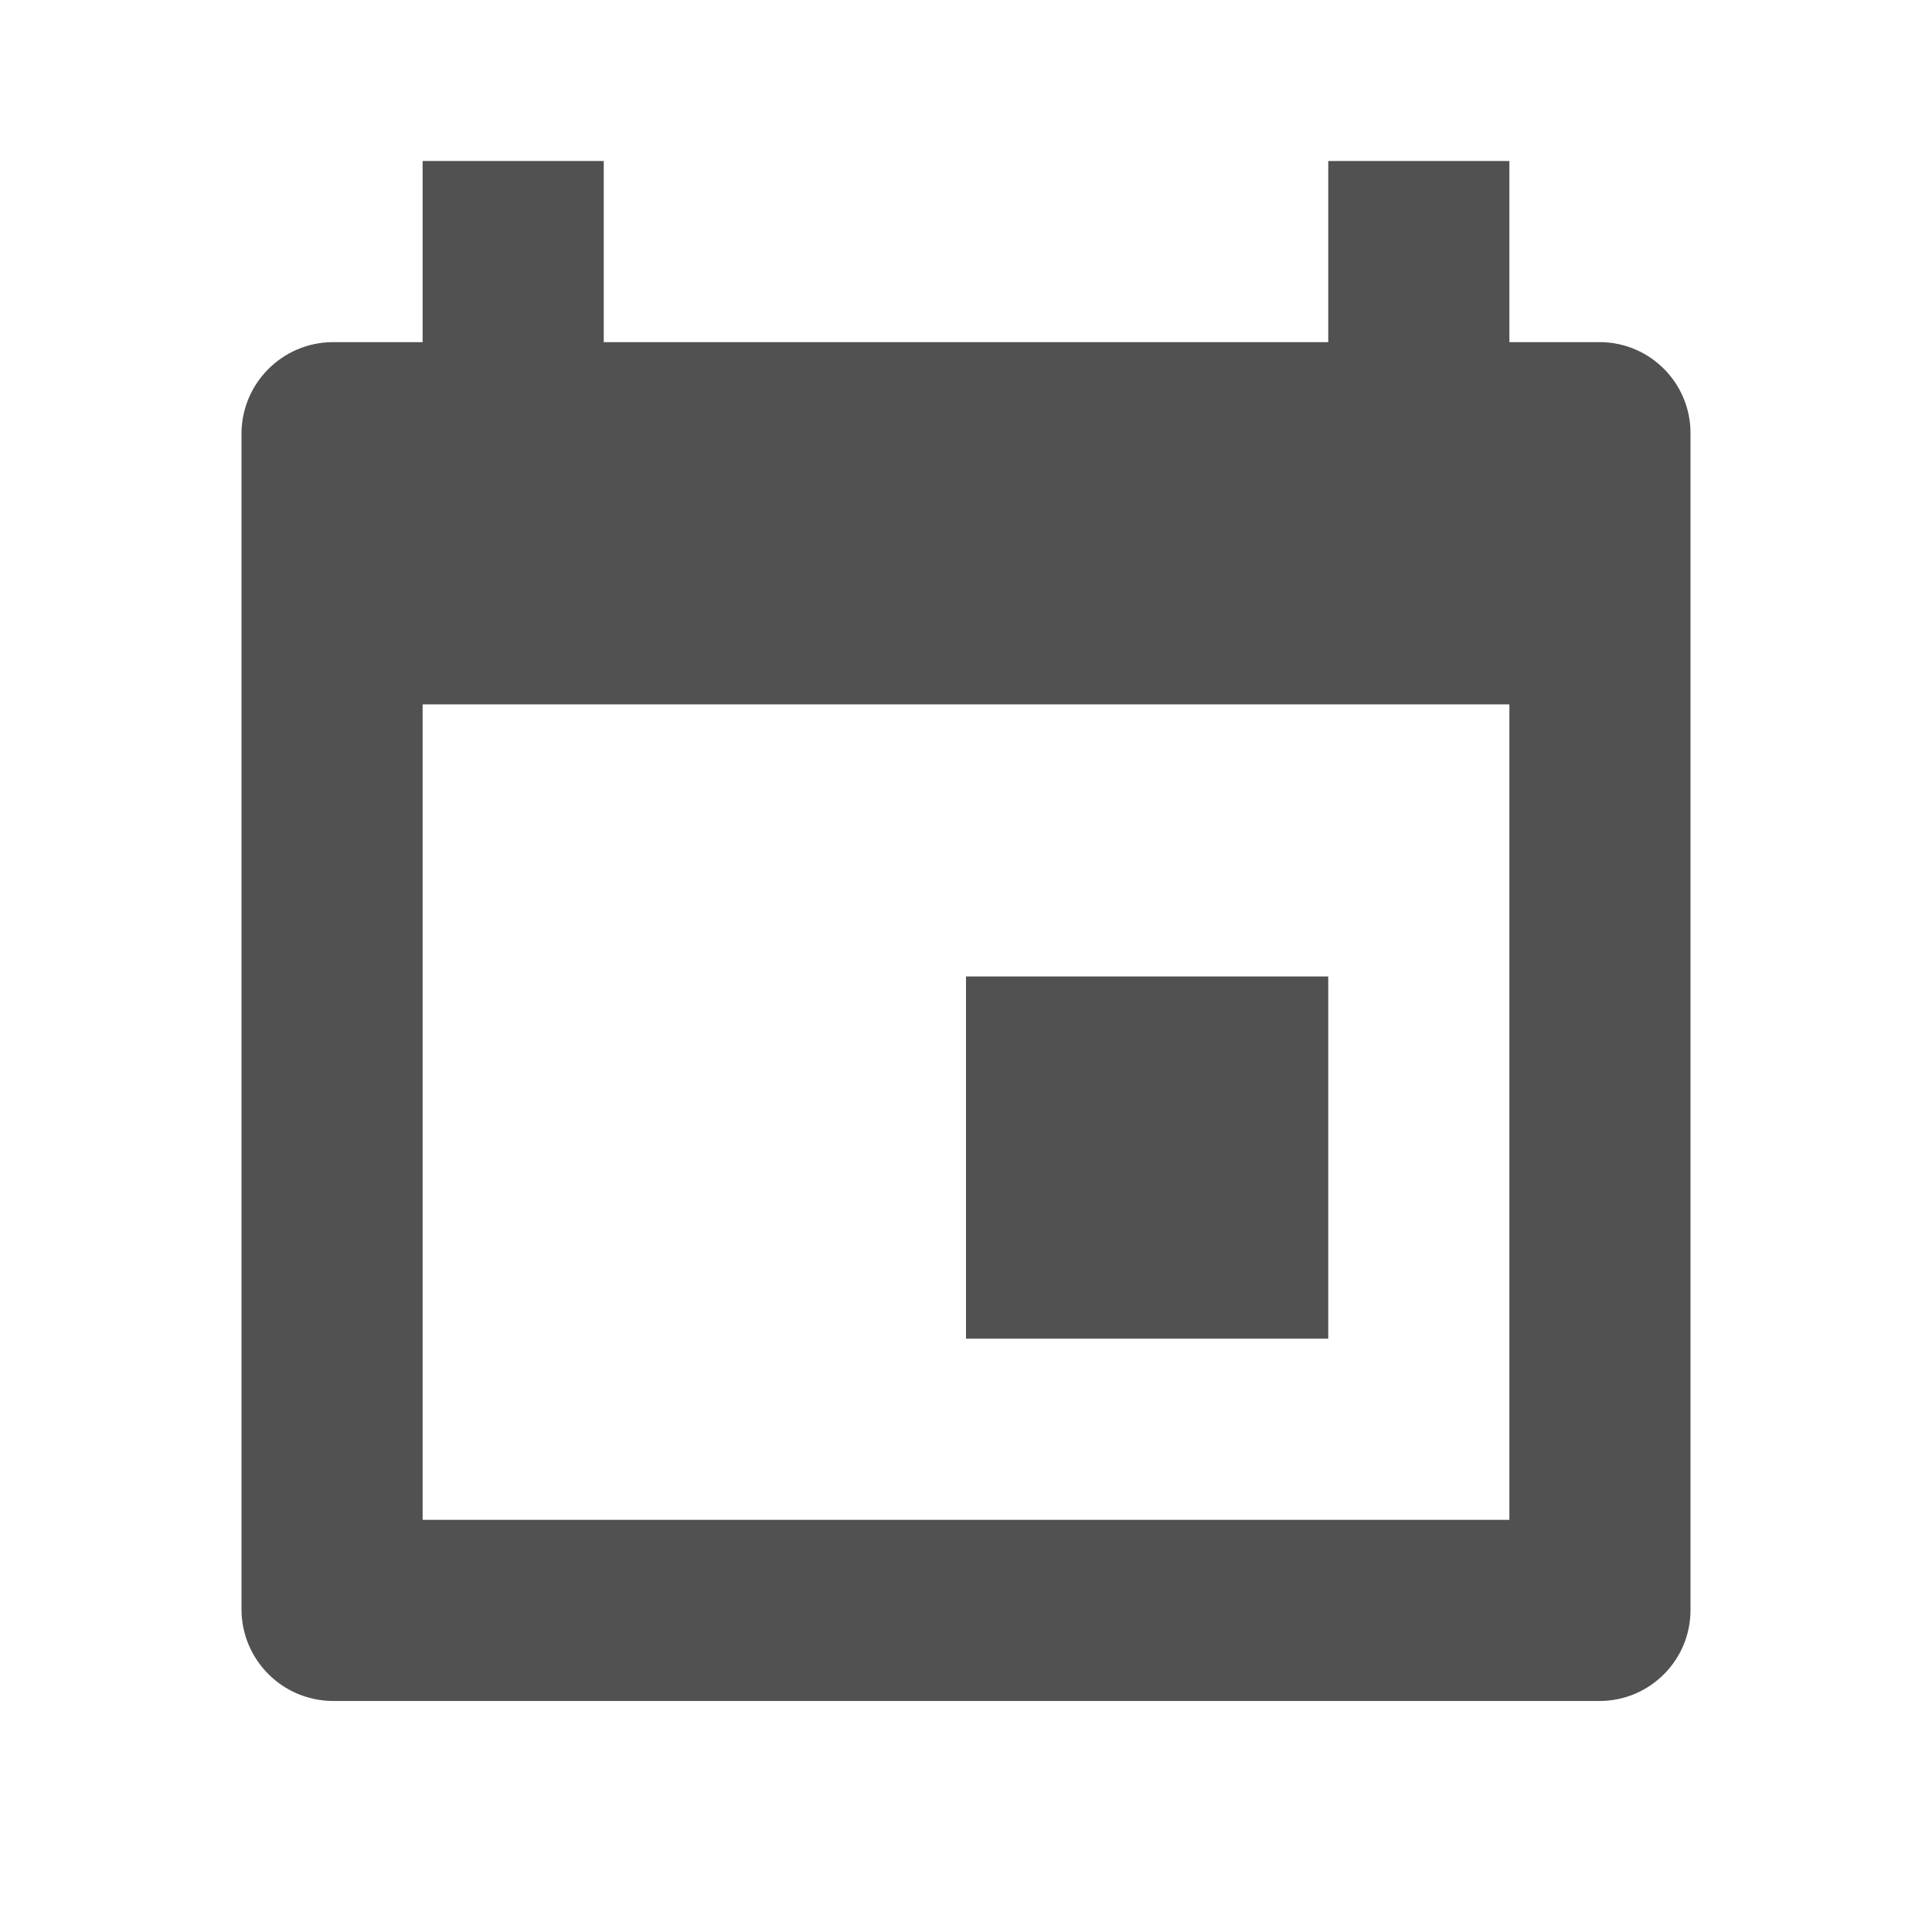
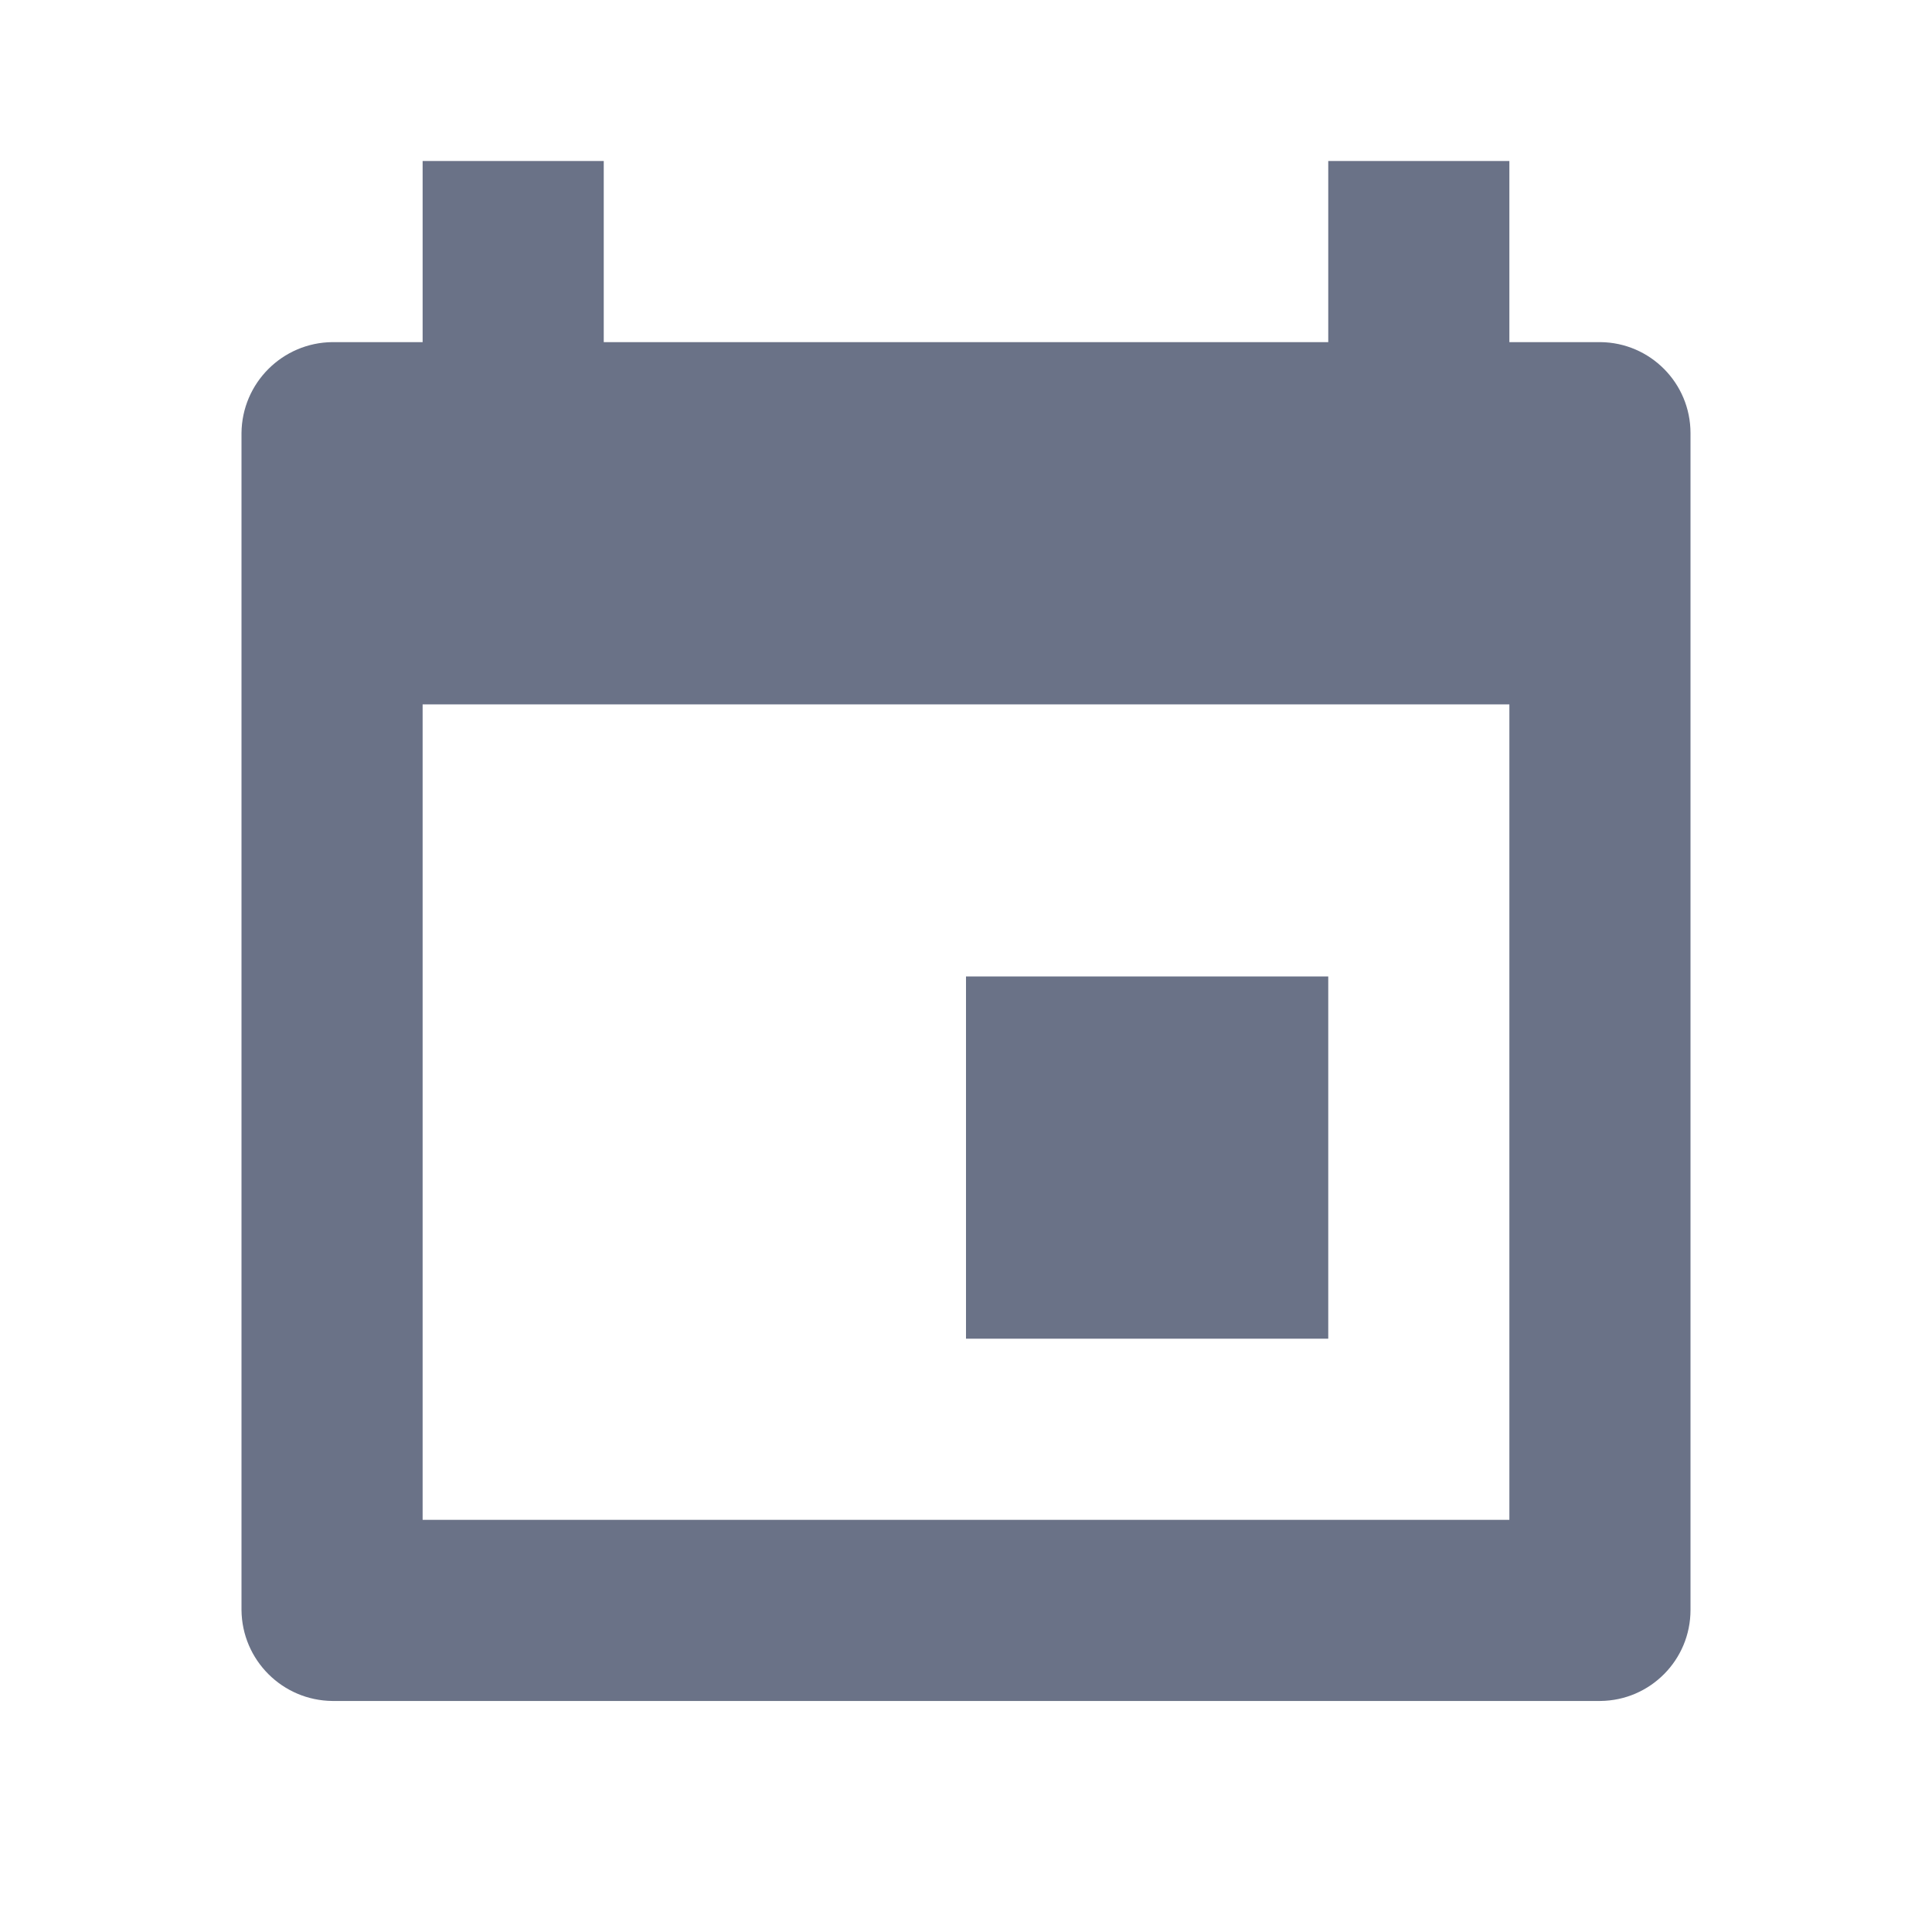
<svg xmlns="http://www.w3.org/2000/svg" width="24" height="24" viewBox="0 0 24 24">
  <rect x="-5" width="24" height="24" fill="none" />
  <rect width="24" height="24" fill="none" />
-   <path d="M16.5,12.13H12v4.5h4.5Zm3.38-7.88H18.75V2H16.5V4.25h-9V2H5.25V4.25H4.13A1.14,1.14,0,0,0,3,5.38V20a1.14,1.14,0,0,0,1.13,1.13H19.88A1.13,1.13,0,0,0,21,20V5.38A1.13,1.13,0,0,0,19.88,4.25ZM18.75,18.88H5.25V8.75h13.5Z" fill="#515151" />
+   <path d="M16.5,12.13H12v4.5h4.5Zm3.38-7.88H18.75V2H16.5V4.25h-9V2H5.25V4.25H4.13A1.14,1.14,0,0,0,3,5.38V20a1.14,1.14,0,0,0,1.13,1.13H19.88A1.13,1.13,0,0,0,21,20V5.38A1.13,1.13,0,0,0,19.88,4.25ZM18.75,18.88H5.25V8.75h13.5Z" fill="#6A7287" />
</svg>
